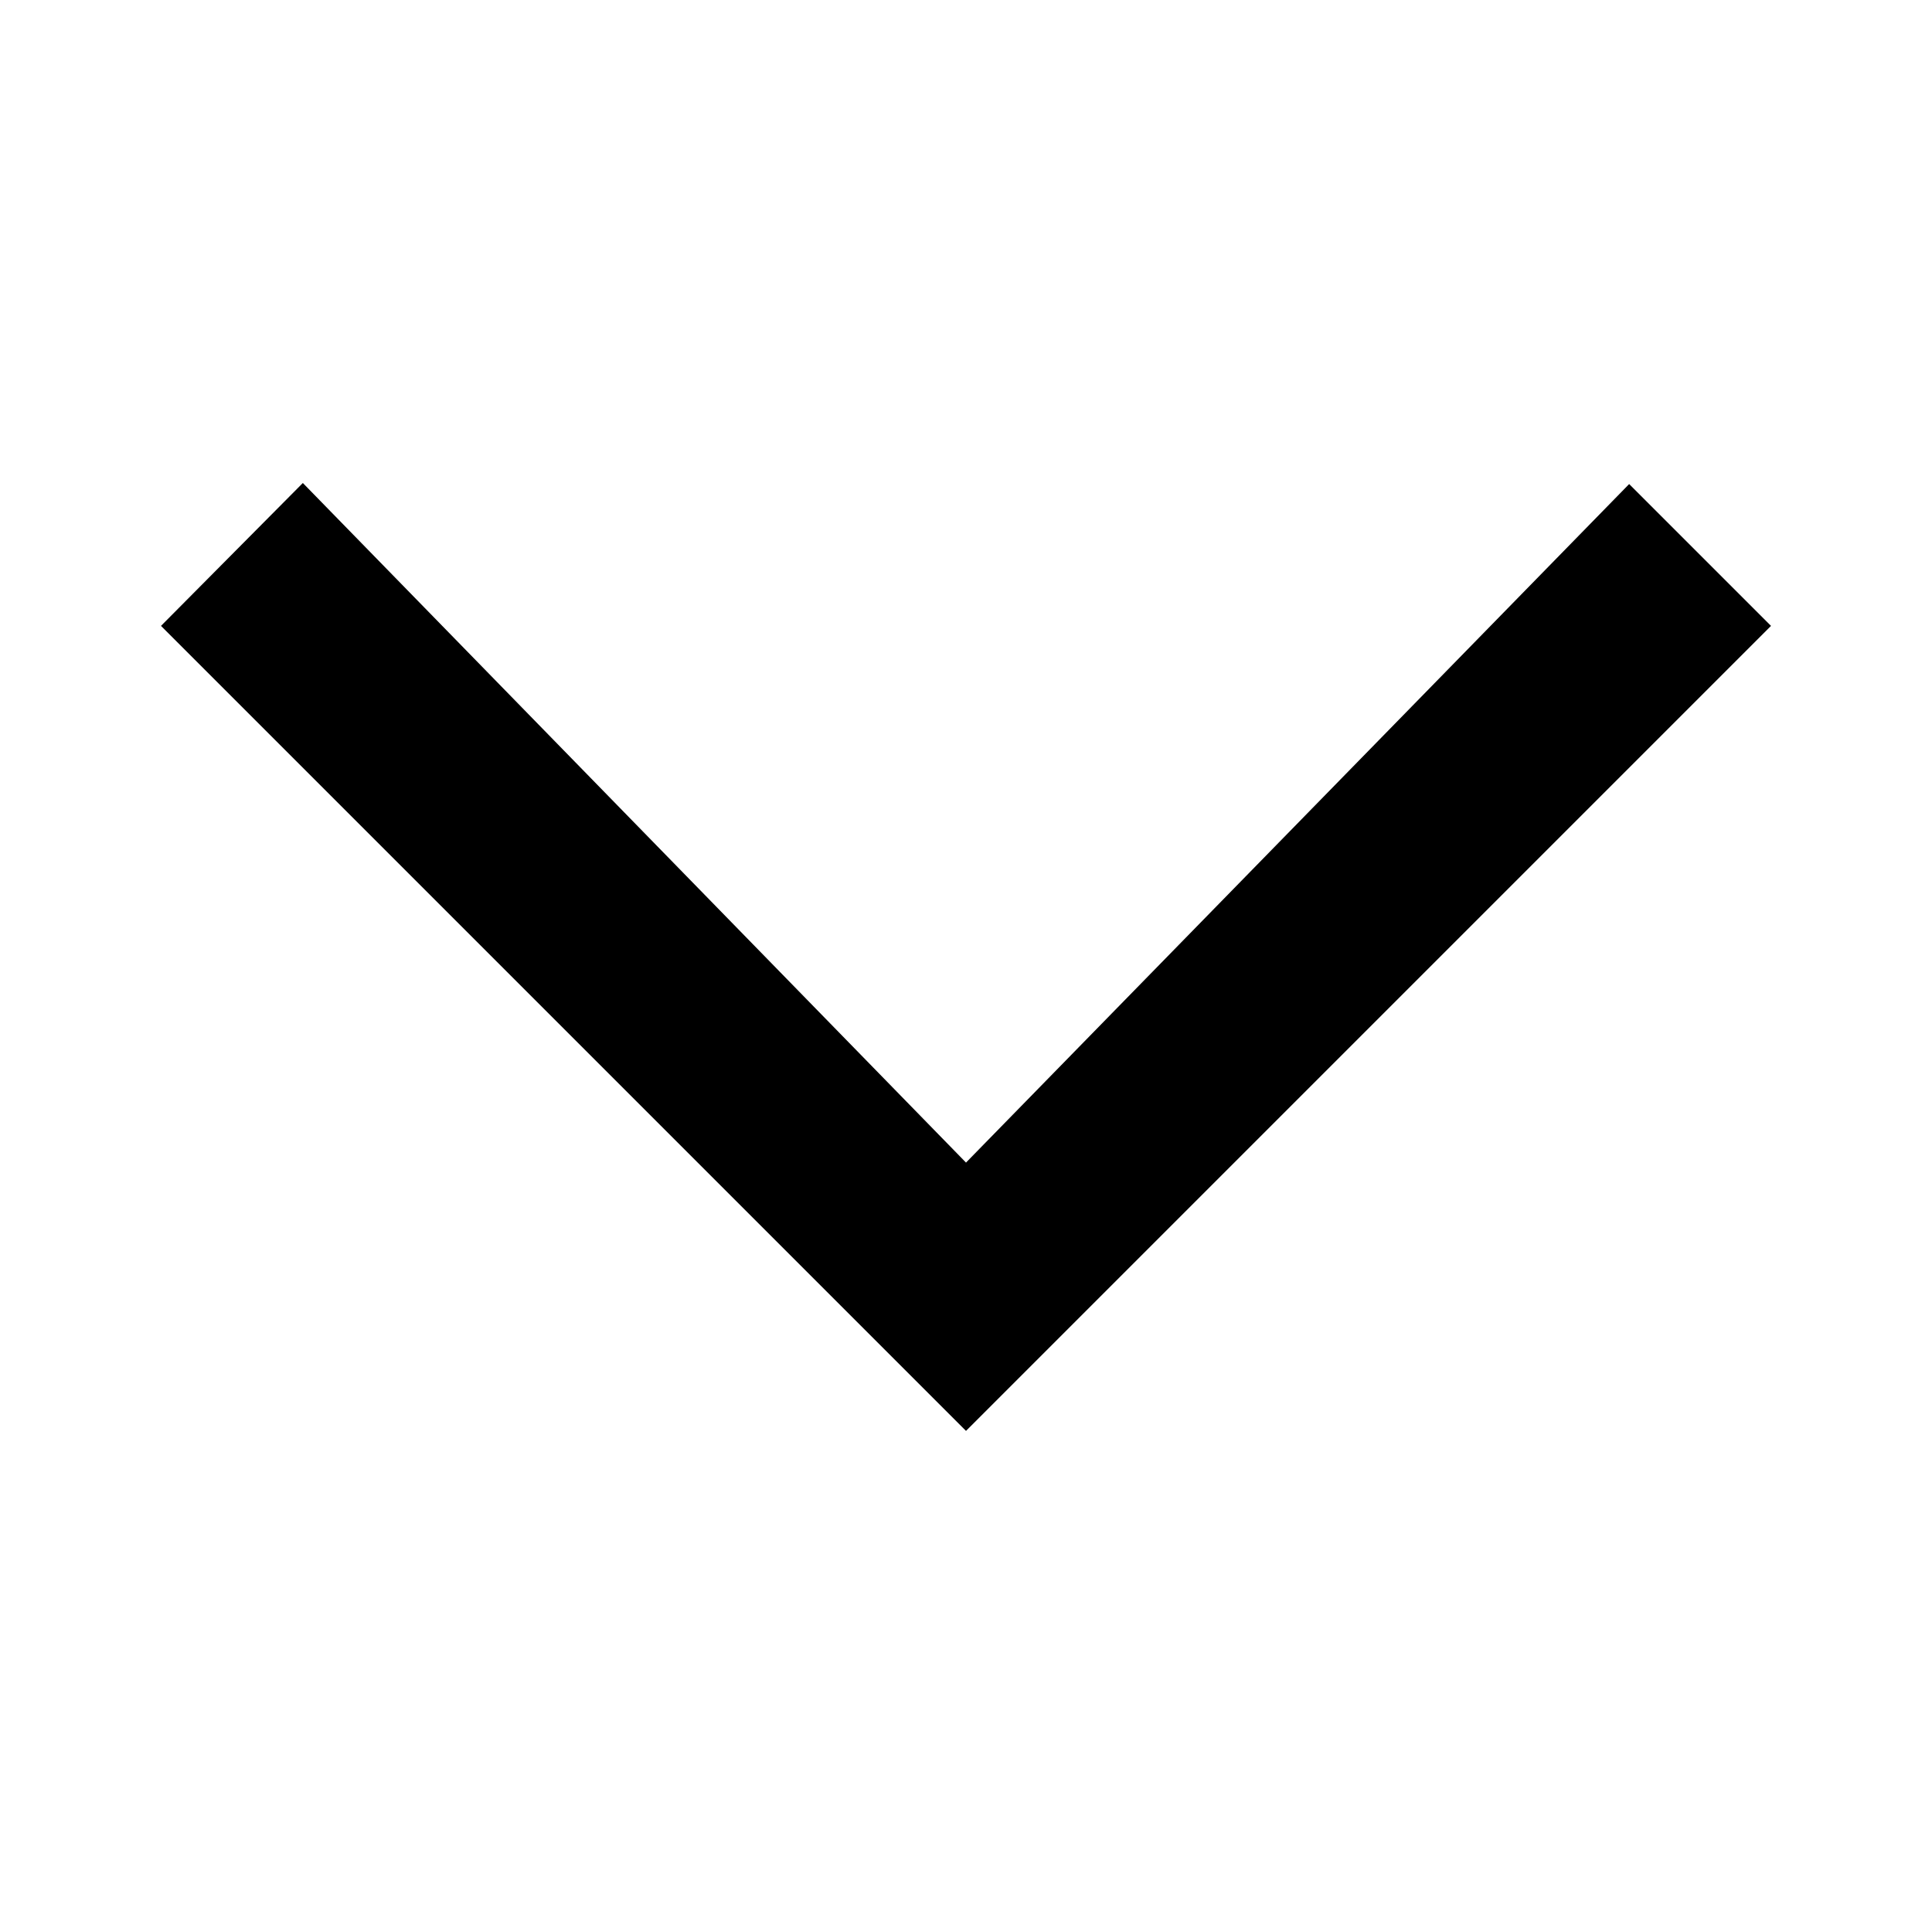
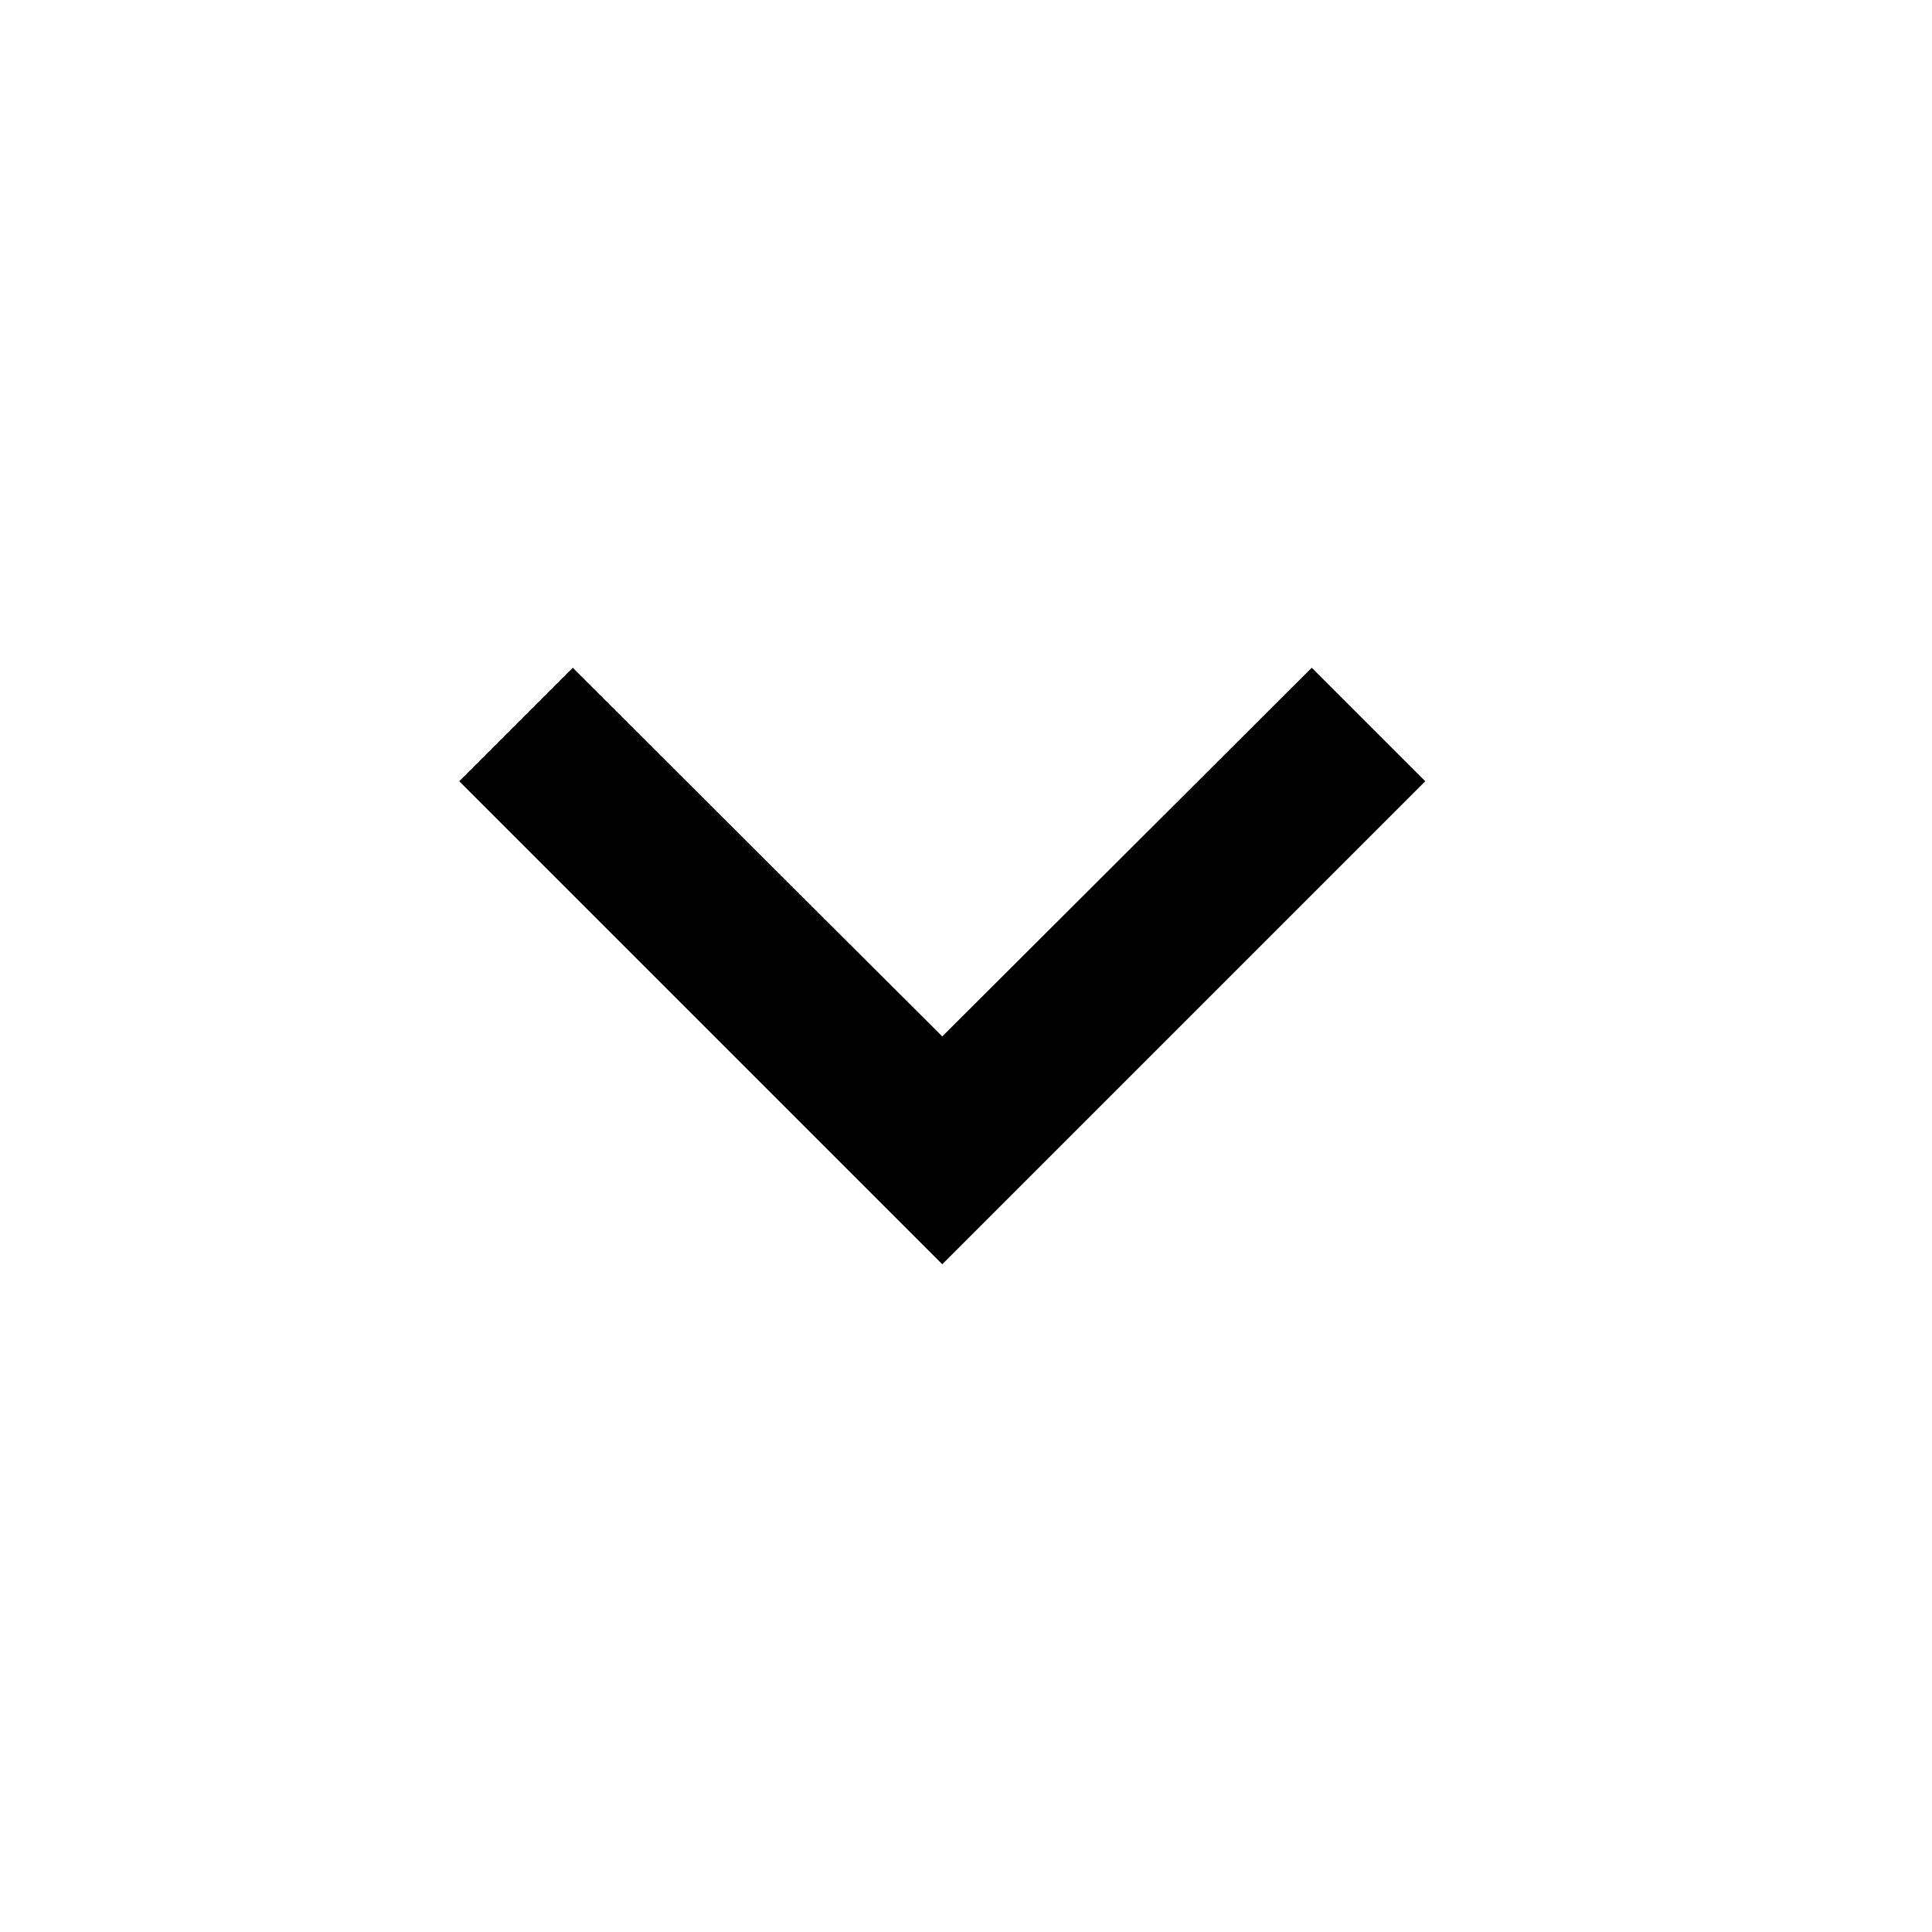
<svg xmlns="http://www.w3.org/2000/svg" width="24" height="24" viewBox="0 0 24 24">
-   <polygon fill-rule="evenodd" points="1.762 0 0 1.775 10 11.775 20 1.775 18.238 .013 10 8.442" transform="translate(2 6)" />
+   <g>
+     <polygon fill-rule="evenodd" points="9.41 6 8 7.41 12.58 12 8 16.59 9.41 18 15.41 12" transform="rotate(90 11.705 12)" />
+   </g>
</svg>
